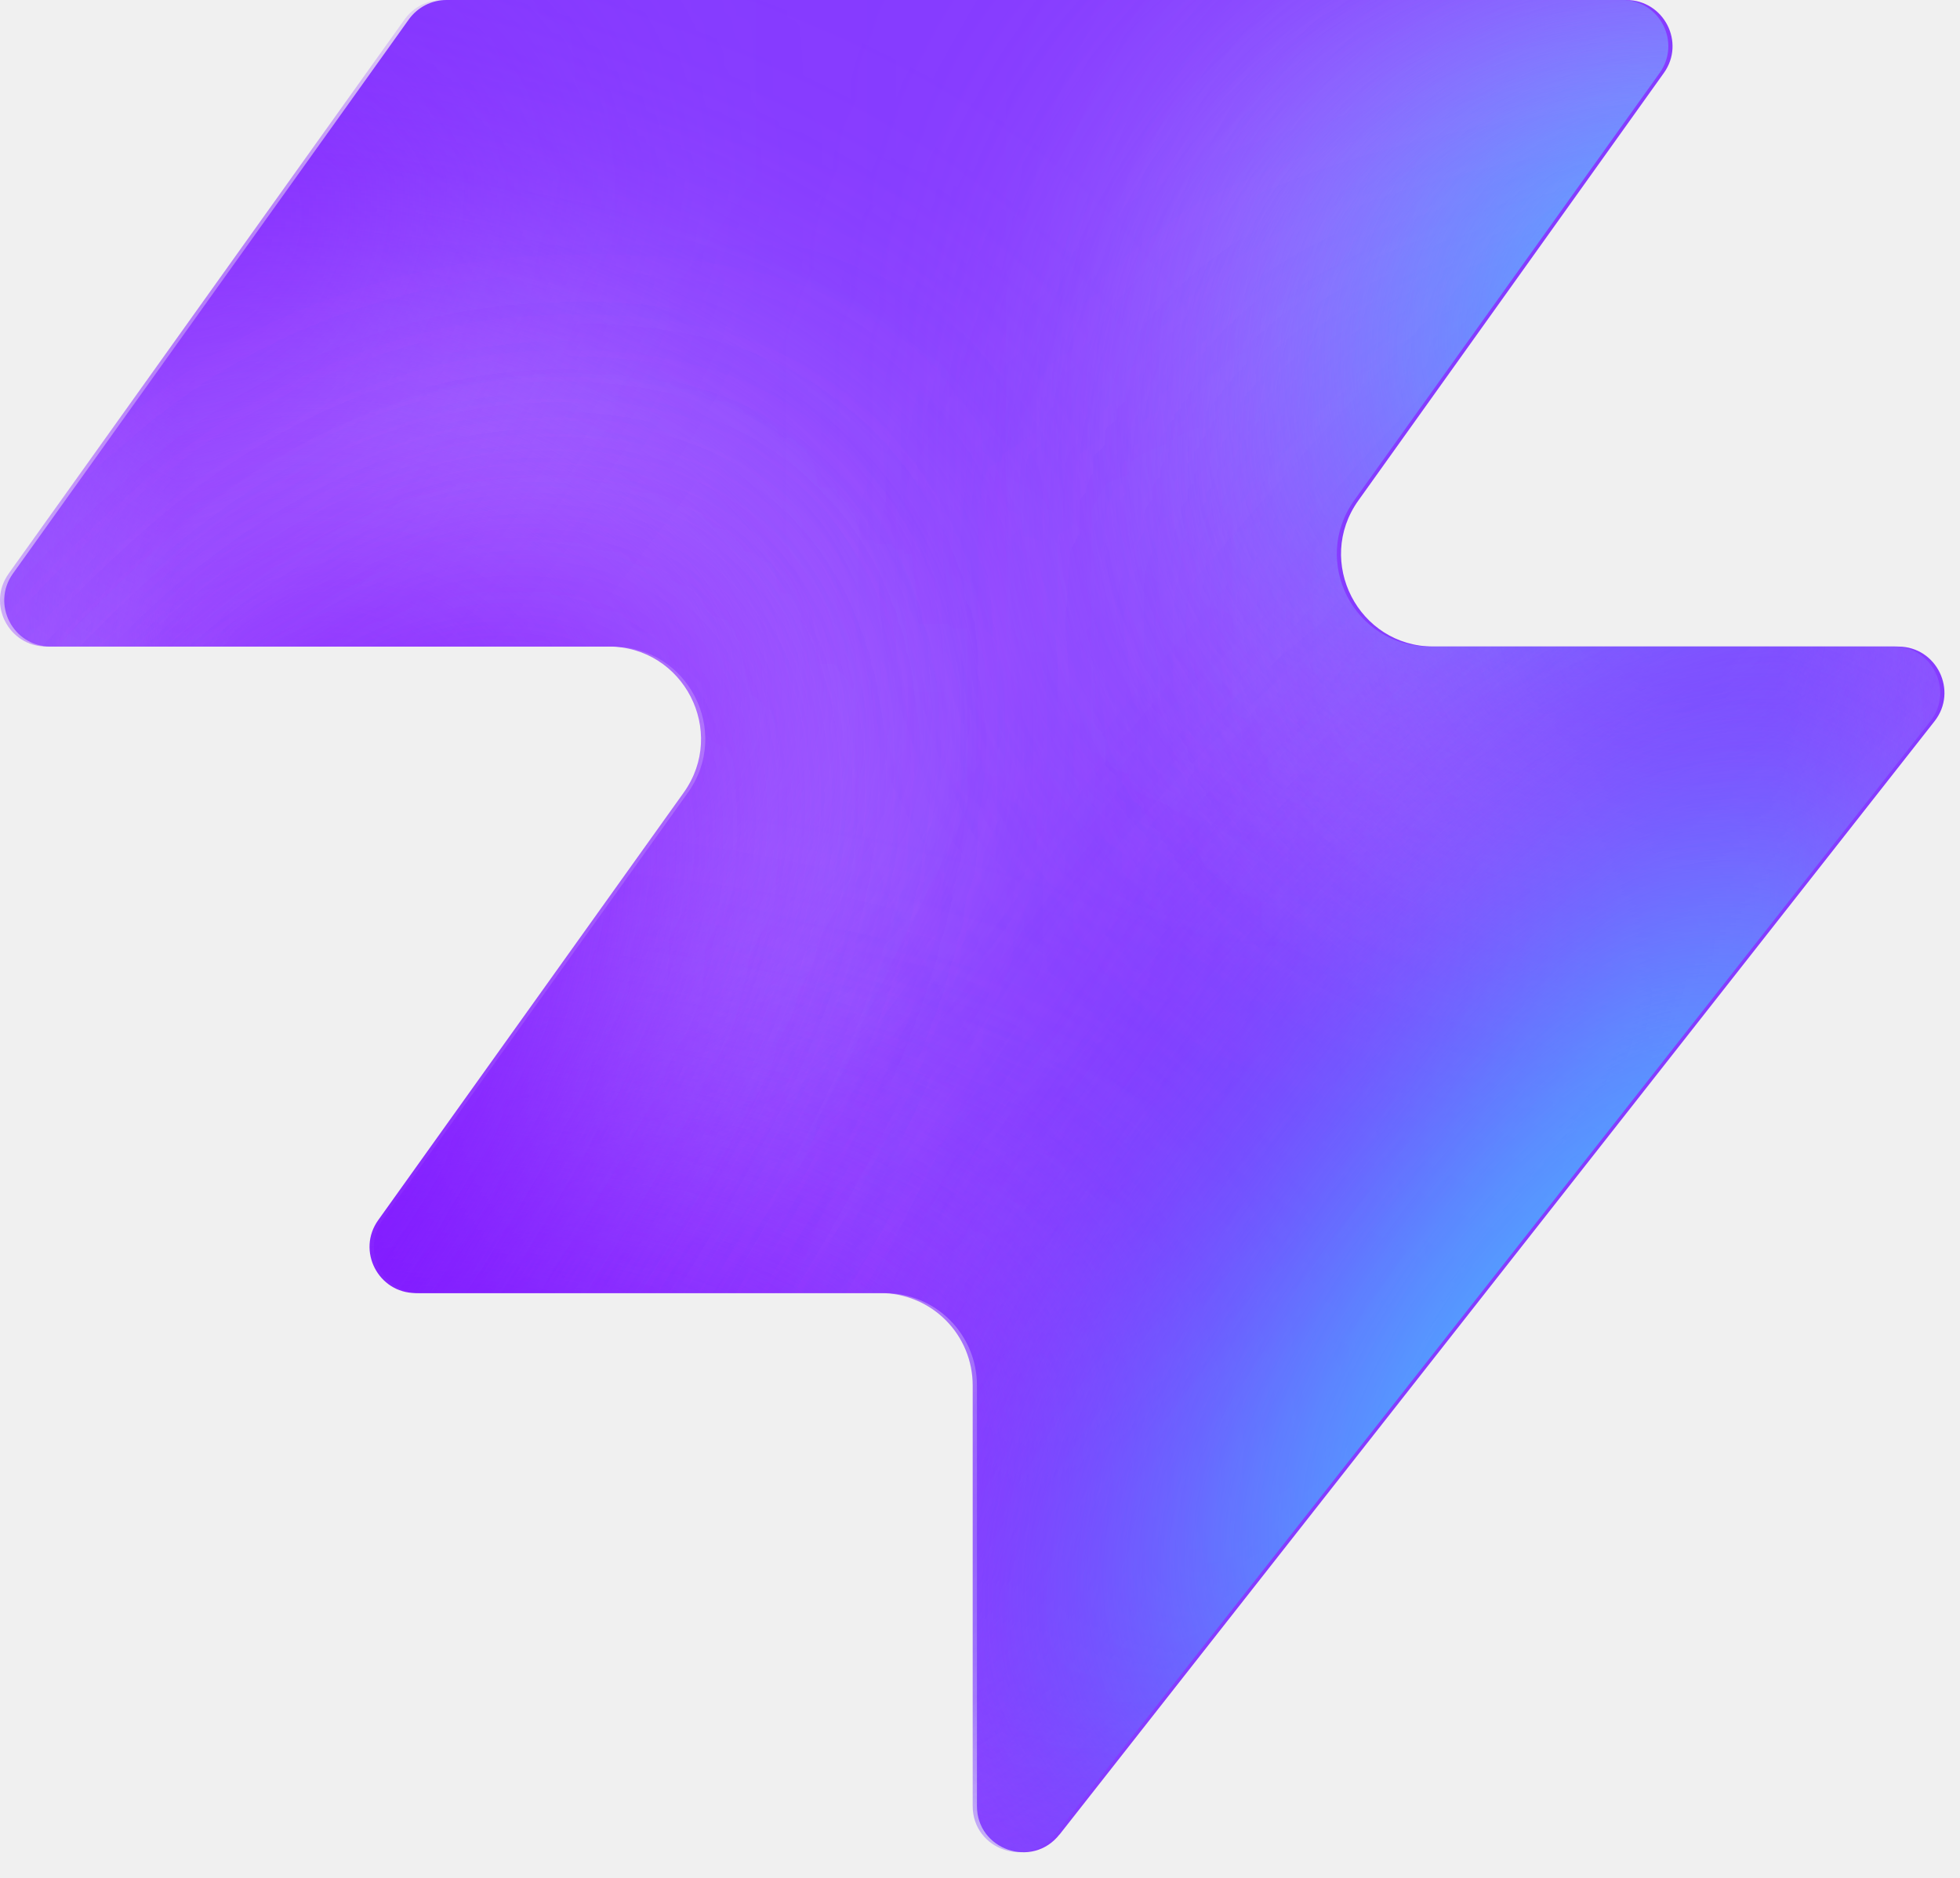
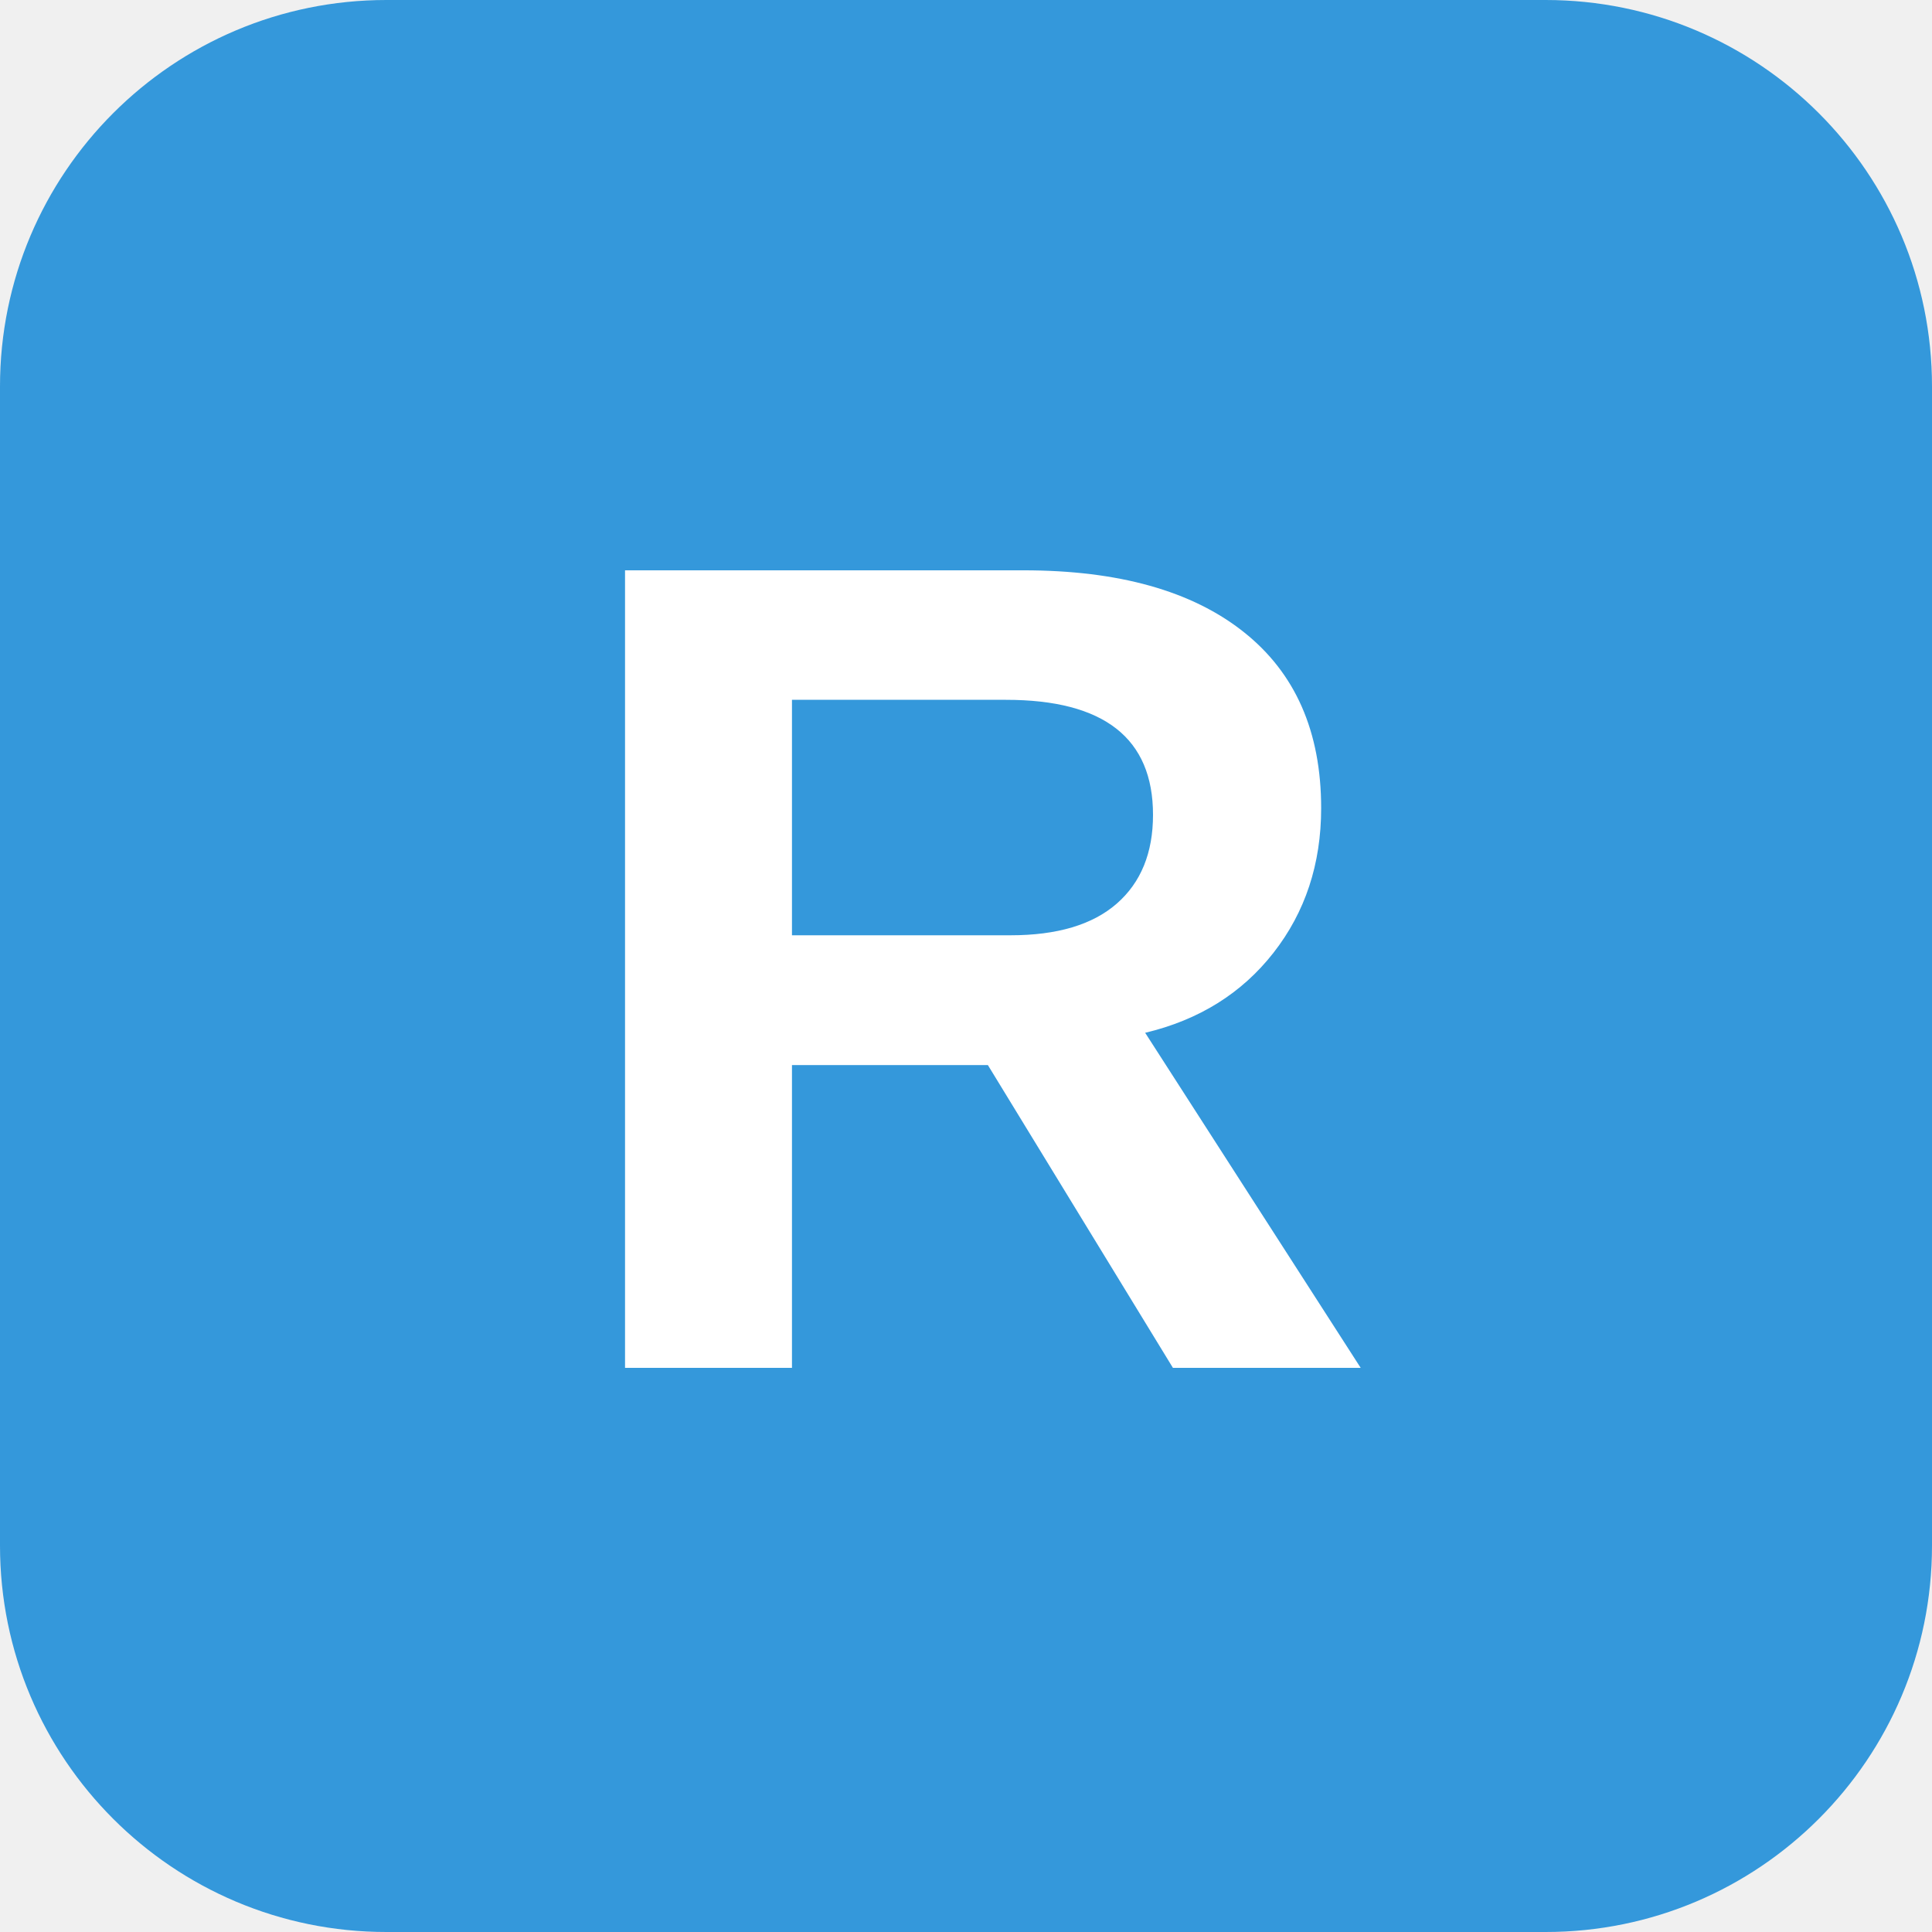
- <svg xmlns="http://www.w3.org/2000/svg" width="48" height="46" fill="none" viewBox="0 0 48 46">
-   <path fill="#863bff" d="M25.946 44.938c-.664.845-2.021.375-2.021-.698V33.937a2.26 2.26 0 0 0-2.262-2.262H10.287c-.92 0-1.456-1.04-.92-1.788l7.48-10.471c1.07-1.497 0-3.578-1.842-3.578H1.237c-.92 0-1.456-1.04-.92-1.788L10.013.474c.214-.297.556-.474.92-.474h28.894c.92 0 1.456 1.04.92 1.788l-7.48 10.471c-1.07 1.498 0 3.579 1.842 3.579h11.377c.943 0 1.473 1.088.89 1.83L25.947 44.94z" style="fill:#863bff;fill:color(display-p3 .525 .23 1);fill-opacity:1" />
-   <mask id="a" width="48" height="46" x="0" y="0" maskUnits="userSpaceOnUse" style="mask-type:alpha">
-     <path fill="#000" d="M25.842 44.938c-.664.844-2.021.375-2.021-.698V33.937a2.26 2.26 0 0 0-2.262-2.262H10.183c-.92 0-1.456-1.04-.92-1.788l7.48-10.471c1.07-1.498 0-3.579-1.842-3.579H1.133c-.92 0-1.456-1.04-.92-1.787L9.91.473c.214-.297.556-.474.92-.474h28.894c.92 0 1.456 1.04.92 1.788l-7.48 10.471c-1.07 1.498 0 3.578 1.842 3.578h11.377c.943 0 1.473 1.088.89 1.832L25.843 44.94z" style="fill:#000;fill-opacity:1" />
-   </mask>
-   <g mask="url(#a)">
-     <g filter="url(#b)">
-       <ellipse cx="5.508" cy="14.704" fill="#ede6ff" rx="5.508" ry="14.704" style="fill:#ede6ff;fill:color(display-p3 .927 .903 1);fill-opacity:1" transform="matrix(.00324 1 1 -.00324 -4.47 31.516)" />
-     </g>
-     <g filter="url(#c)">
-       <ellipse cx="10.399" cy="29.851" fill="#ede6ff" rx="10.399" ry="29.851" style="fill:#ede6ff;fill:color(display-p3 .927 .903 1);fill-opacity:1" transform="matrix(.00324 1 1 -.00324 -39.328 7.883)" />
-     </g>
-     <g filter="url(#d)">
-       <ellipse cx="5.508" cy="30.487" fill="#7e14ff" rx="5.508" ry="30.487" style="fill:#7e14ff;fill:color(display-p3 .492 .077 1);fill-opacity:1" transform="rotate(89.814 -25.913 -14.639)scale(1 -1)" />
-     </g>
-     <g filter="url(#e)">
-       <ellipse cx="5.508" cy="30.599" fill="#7e14ff" rx="5.508" ry="30.599" style="fill:#7e14ff;fill:color(display-p3 .492 .077 1);fill-opacity:1" transform="rotate(89.814 -32.644 -3.334)scale(1 -1)" />
-     </g>
-     <g filter="url(#f)">
-       <ellipse cx="5.508" cy="30.599" fill="#7e14ff" rx="5.508" ry="30.599" style="fill:#7e14ff;fill:color(display-p3 .492 .077 1);fill-opacity:1" transform="matrix(.00324 1 1 -.00324 -34.34 30.47)" />
-     </g>
-     <g filter="url(#g)">
-       <ellipse cx="14.072" cy="22.078" fill="#ede6ff" rx="14.072" ry="22.078" style="fill:#ede6ff;fill:color(display-p3 .927 .903 1);fill-opacity:1" transform="rotate(93.35 24.506 48.493)scale(-1 1)" />
-     </g>
-     <g filter="url(#h)">
-       <ellipse cx="3.47" cy="21.501" fill="#7e14ff" rx="3.47" ry="21.501" style="fill:#7e14ff;fill:color(display-p3 .492 .077 1);fill-opacity:1" transform="rotate(89.009 28.708 47.59)scale(-1 1)" />
-     </g>
-     <g filter="url(#i)">
-       <ellipse cx="3.47" cy="21.501" fill="#7e14ff" rx="3.47" ry="21.501" style="fill:#7e14ff;fill:color(display-p3 .492 .077 1);fill-opacity:1" transform="rotate(89.009 28.708 47.59)scale(-1 1)" />
-     </g>
-     <g filter="url(#j)">
-       <ellipse cx=".387" cy="8.972" fill="#7e14ff" rx="4.407" ry="29.108" style="fill:#7e14ff;fill:color(display-p3 .492 .077 1);fill-opacity:1" transform="rotate(39.51 .387 8.972)" />
-     </g>
-     <g filter="url(#k)">
-       <ellipse cx="47.523" cy="-6.092" fill="#7e14ff" rx="4.407" ry="29.108" style="fill:#7e14ff;fill:color(display-p3 .492 .077 1);fill-opacity:1" transform="rotate(37.892 47.523 -6.092)" />
-     </g>
-     <g filter="url(#l)">
-       <ellipse cx="41.412" cy="6.333" fill="#47bfff" rx="5.971" ry="9.665" style="fill:#47bfff;fill:color(display-p3 .28 .748 1);fill-opacity:1" transform="rotate(37.892 41.412 6.333)" />
-     </g>
-     <g filter="url(#m)">
-       <ellipse cx="-1.879" cy="38.332" fill="#7e14ff" rx="4.407" ry="29.108" style="fill:#7e14ff;fill:color(display-p3 .492 .077 1);fill-opacity:1" transform="rotate(37.892 -1.88 38.332)" />
-     </g>
-     <g filter="url(#n)">
-       <ellipse cx="-1.879" cy="38.332" fill="#7e14ff" rx="4.407" ry="29.108" style="fill:#7e14ff;fill:color(display-p3 .492 .077 1);fill-opacity:1" transform="rotate(37.892 -1.88 38.332)" />
-     </g>
-     <g filter="url(#o)">
-       <ellipse cx="35.651" cy="29.907" fill="#7e14ff" rx="4.407" ry="29.108" style="fill:#7e14ff;fill:color(display-p3 .492 .077 1);fill-opacity:1" transform="rotate(37.892 35.651 29.907)" />
-     </g>
-     <g filter="url(#p)">
-       <ellipse cx="38.418" cy="32.4" fill="#47bfff" rx="5.971" ry="15.297" style="fill:#47bfff;fill:color(display-p3 .28 .748 1);fill-opacity:1" transform="rotate(37.892 38.418 32.4)" />
-     </g>
-   </g>
-   <defs>
-     <filter id="b" width="60.045" height="41.654" x="-19.77" y="16.149" color-interpolation-filters="sRGB" filterUnits="userSpaceOnUse">
-       <feFlood flood-opacity="0" result="BackgroundImageFix" />
-       <feBlend in="SourceGraphic" in2="BackgroundImageFix" result="shape" />
-       <feGaussianBlur result="effect1_foregroundBlur_2002_17158" stdDeviation="7.659" />
-     </filter>
-     <filter id="c" width="90.34" height="51.437" x="-54.613" y="-7.533" color-interpolation-filters="sRGB" filterUnits="userSpaceOnUse">
-       <feFlood flood-opacity="0" result="BackgroundImageFix" />
-       <feBlend in="SourceGraphic" in2="BackgroundImageFix" result="shape" />
-       <feGaussianBlur result="effect1_foregroundBlur_2002_17158" stdDeviation="7.659" />
-     </filter>
-     <filter id="d" width="79.355" height="29.4" x="-49.64" y="2.03" color-interpolation-filters="sRGB" filterUnits="userSpaceOnUse">
-       <feFlood flood-opacity="0" result="BackgroundImageFix" />
-       <feBlend in="SourceGraphic" in2="BackgroundImageFix" result="shape" />
-       <feGaussianBlur result="effect1_foregroundBlur_2002_17158" stdDeviation="4.596" />
-     </filter>
-     <filter id="e" width="79.579" height="29.4" x="-45.045" y="20.029" color-interpolation-filters="sRGB" filterUnits="userSpaceOnUse">
-       <feFlood flood-opacity="0" result="BackgroundImageFix" />
-       <feBlend in="SourceGraphic" in2="BackgroundImageFix" result="shape" />
-       <feGaussianBlur result="effect1_foregroundBlur_2002_17158" stdDeviation="4.596" />
-     </filter>
-     <filter id="f" width="79.579" height="29.4" x="-43.513" y="21.178" color-interpolation-filters="sRGB" filterUnits="userSpaceOnUse">
-       <feFlood flood-opacity="0" result="BackgroundImageFix" />
-       <feBlend in="SourceGraphic" in2="BackgroundImageFix" result="shape" />
-       <feGaussianBlur result="effect1_foregroundBlur_2002_17158" stdDeviation="4.596" />
-     </filter>
-     <filter id="g" width="74.749" height="58.852" x="15.756" y="-17.901" color-interpolation-filters="sRGB" filterUnits="userSpaceOnUse">
-       <feFlood flood-opacity="0" result="BackgroundImageFix" />
-       <feBlend in="SourceGraphic" in2="BackgroundImageFix" result="shape" />
-       <feGaussianBlur result="effect1_foregroundBlur_2002_17158" stdDeviation="7.659" />
-     </filter>
-     <filter id="h" width="61.377" height="25.362" x="23.548" y="2.284" color-interpolation-filters="sRGB" filterUnits="userSpaceOnUse">
-       <feFlood flood-opacity="0" result="BackgroundImageFix" />
-       <feBlend in="SourceGraphic" in2="BackgroundImageFix" result="shape" />
-       <feGaussianBlur result="effect1_foregroundBlur_2002_17158" stdDeviation="4.596" />
-     </filter>
-     <filter id="i" width="61.377" height="25.362" x="23.548" y="2.284" color-interpolation-filters="sRGB" filterUnits="userSpaceOnUse">
-       <feFlood flood-opacity="0" result="BackgroundImageFix" />
-       <feBlend in="SourceGraphic" in2="BackgroundImageFix" result="shape" />
-       <feGaussianBlur result="effect1_foregroundBlur_2002_17158" stdDeviation="4.596" />
-     </filter>
-     <filter id="j" width="56.045" height="63.649" x="-27.636" y="-22.853" color-interpolation-filters="sRGB" filterUnits="userSpaceOnUse">
-       <feFlood flood-opacity="0" result="BackgroundImageFix" />
-       <feBlend in="SourceGraphic" in2="BackgroundImageFix" result="shape" />
-       <feGaussianBlur result="effect1_foregroundBlur_2002_17158" stdDeviation="4.596" />
-     </filter>
-     <filter id="k" width="54.814" height="64.646" x="20.116" y="-38.415" color-interpolation-filters="sRGB" filterUnits="userSpaceOnUse">
-       <feFlood flood-opacity="0" result="BackgroundImageFix" />
-       <feBlend in="SourceGraphic" in2="BackgroundImageFix" result="shape" />
-       <feGaussianBlur result="effect1_foregroundBlur_2002_17158" stdDeviation="4.596" />
-     </filter>
-     <filter id="l" width="33.541" height="35.313" x="24.641" y="-11.323" color-interpolation-filters="sRGB" filterUnits="userSpaceOnUse">
-       <feFlood flood-opacity="0" result="BackgroundImageFix" />
-       <feBlend in="SourceGraphic" in2="BackgroundImageFix" result="shape" />
-       <feGaussianBlur result="effect1_foregroundBlur_2002_17158" stdDeviation="4.596" />
-     </filter>
-     <filter id="m" width="54.814" height="64.646" x="-29.286" y="6.009" color-interpolation-filters="sRGB" filterUnits="userSpaceOnUse">
-       <feFlood flood-opacity="0" result="BackgroundImageFix" />
-       <feBlend in="SourceGraphic" in2="BackgroundImageFix" result="shape" />
-       <feGaussianBlur result="effect1_foregroundBlur_2002_17158" stdDeviation="4.596" />
-     </filter>
-     <filter id="n" width="54.814" height="64.646" x="-29.286" y="6.009" color-interpolation-filters="sRGB" filterUnits="userSpaceOnUse">
-       <feFlood flood-opacity="0" result="BackgroundImageFix" />
-       <feBlend in="SourceGraphic" in2="BackgroundImageFix" result="shape" />
-       <feGaussianBlur result="effect1_foregroundBlur_2002_17158" stdDeviation="4.596" />
-     </filter>
-     <filter id="o" width="54.814" height="64.646" x="8.244" y="-2.416" color-interpolation-filters="sRGB" filterUnits="userSpaceOnUse">
-       <feFlood flood-opacity="0" result="BackgroundImageFix" />
-       <feBlend in="SourceGraphic" in2="BackgroundImageFix" result="shape" />
-       <feGaussianBlur result="effect1_foregroundBlur_2002_17158" stdDeviation="4.596" />
-     </filter>
-     <filter id="p" width="39.409" height="43.623" x="18.713" y="10.588" color-interpolation-filters="sRGB" filterUnits="userSpaceOnUse">
-       <feFlood flood-opacity="0" result="BackgroundImageFix" />
-       <feBlend in="SourceGraphic" in2="BackgroundImageFix" result="shape" />
-       <feGaussianBlur result="effect1_foregroundBlur_2002_17158" stdDeviation="4.596" />
-     </filter>
-   </defs>
+ <svg xmlns="http://www.w3.org/2000/svg" viewBox="0 0 100 100">
+   <rect width="100" height="100" rx="20" fill="#3498db" />
+   <text x="50%" y="50%" dominant-baseline="central" text-anchor="middle" font-family="Arial, sans-serif" font-weight="bold" font-size="60" fill="white">R</text>
</svg>
